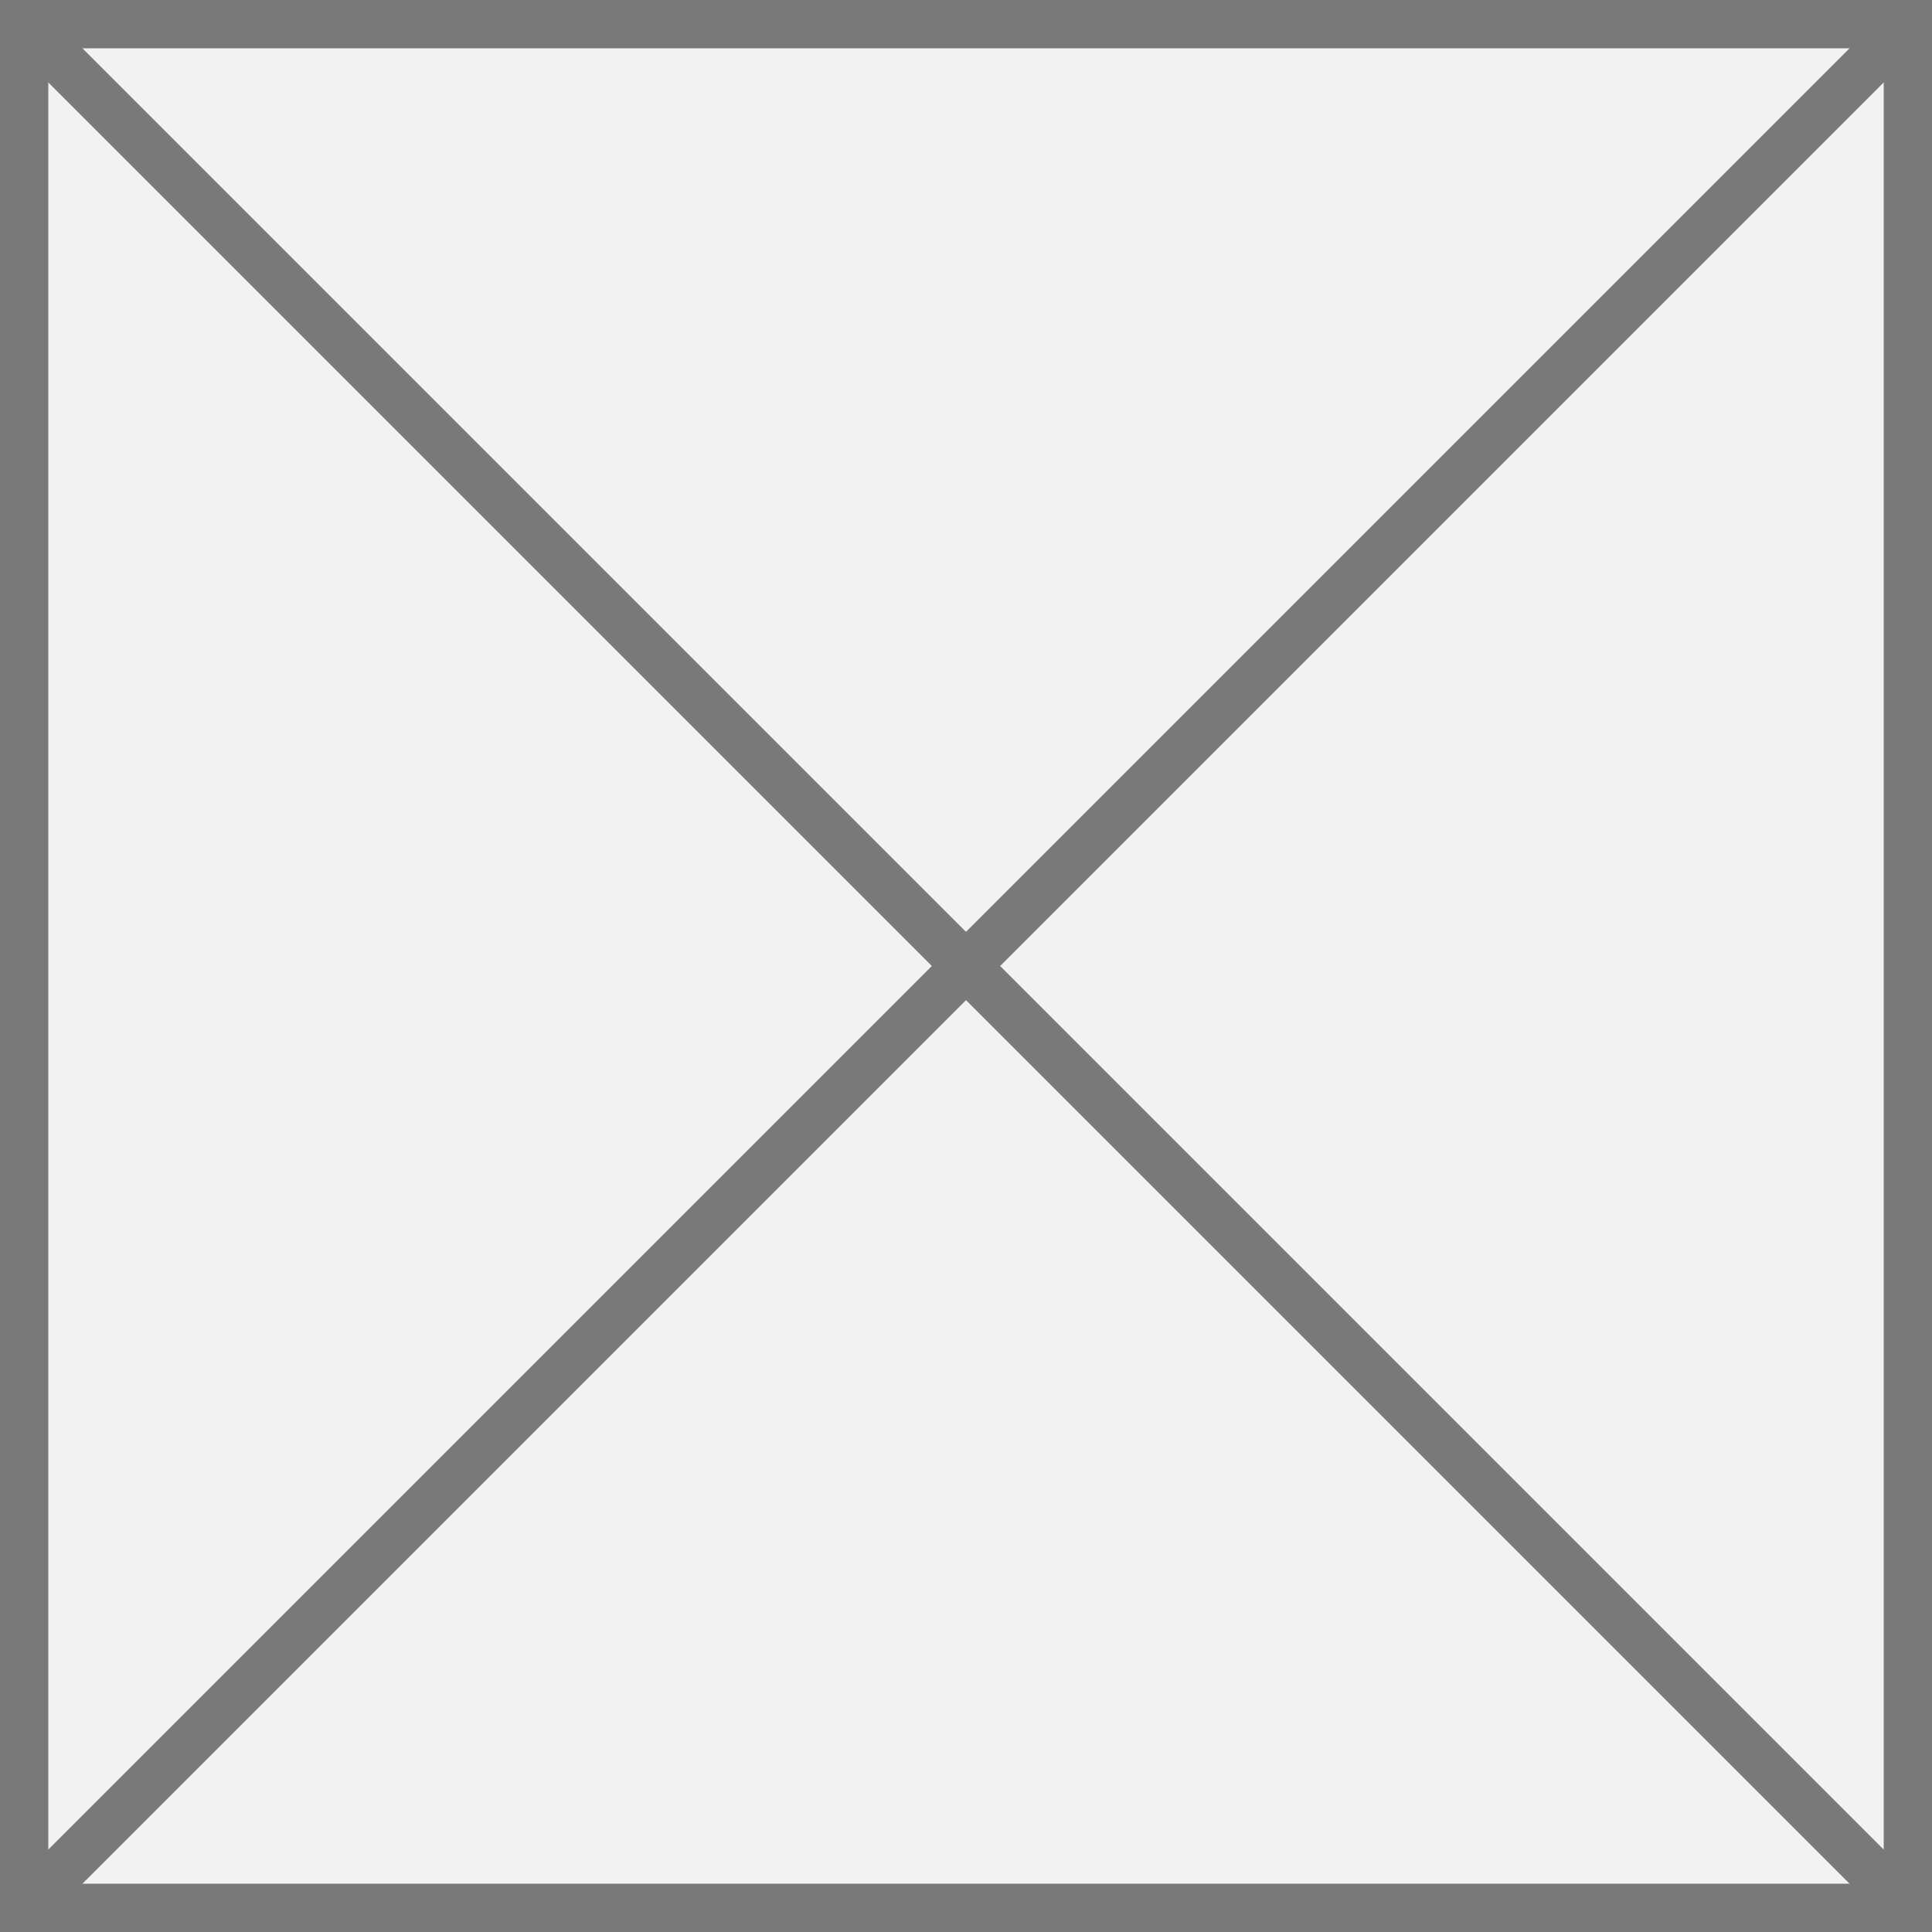
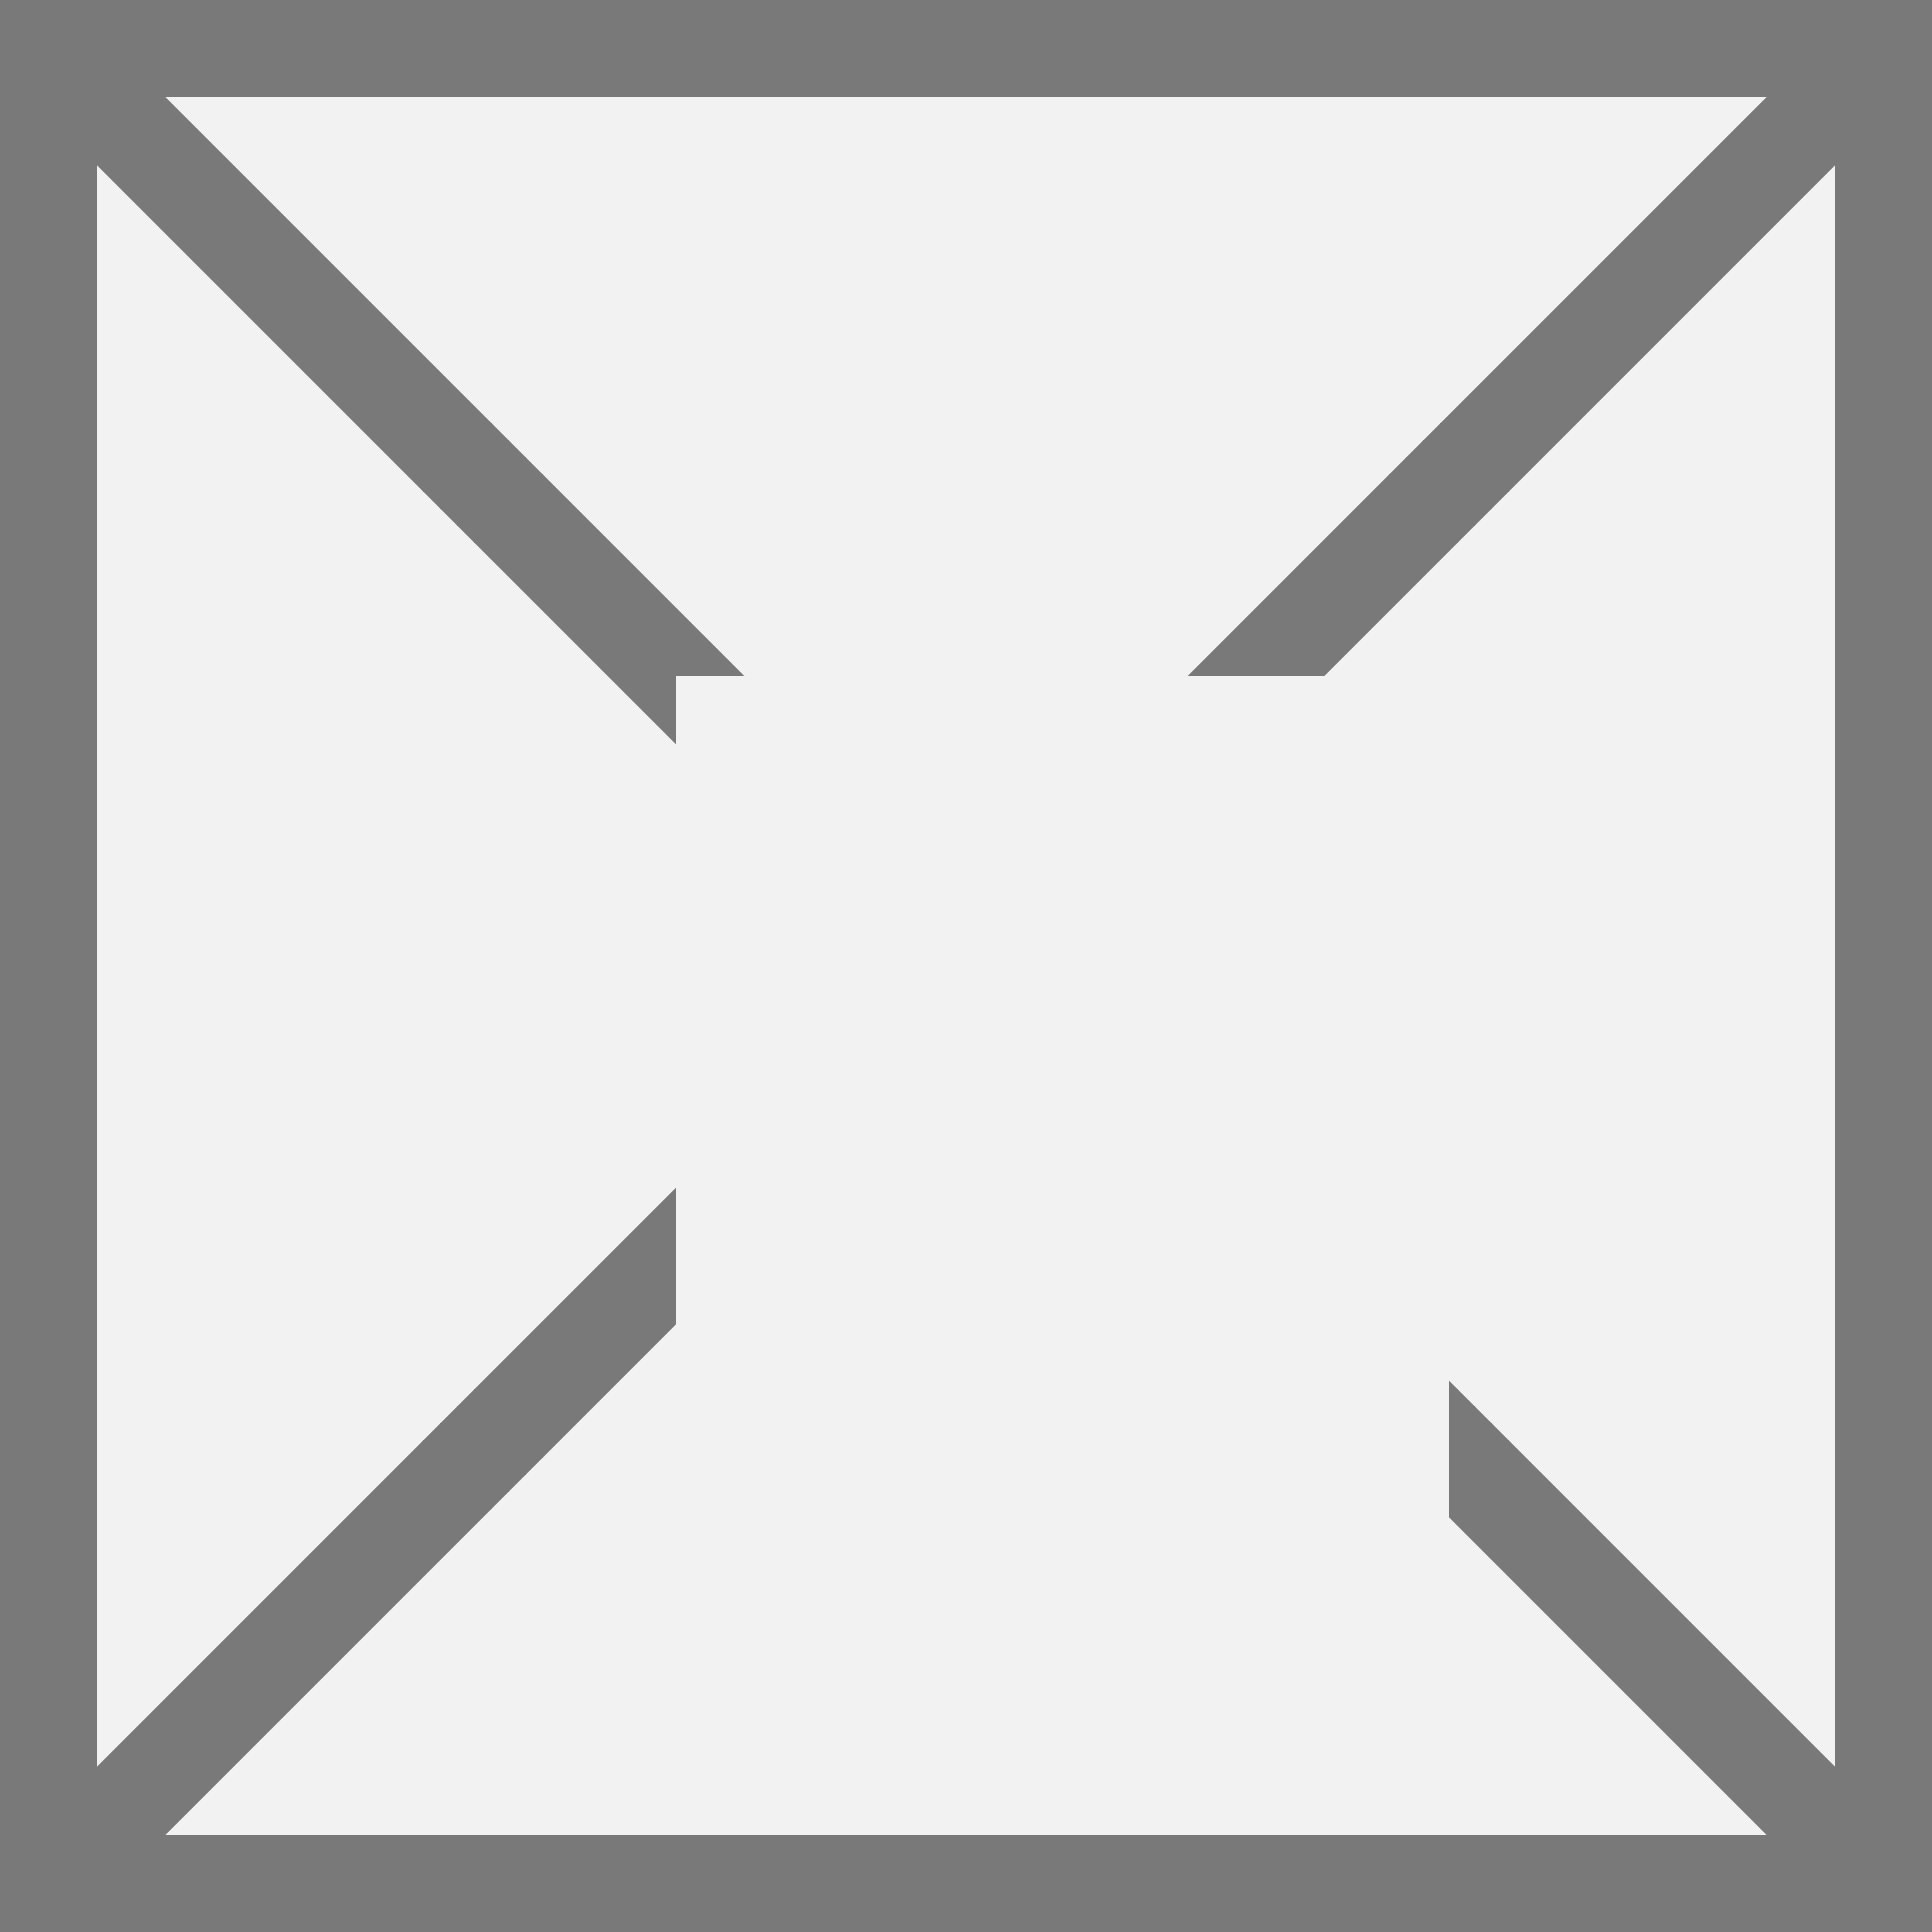
- <svg xmlns="http://www.w3.org/2000/svg" version="1.1" width="40px" height="40px">
-   <g transform="matrix(1 0 0 1 -70 -535 )">
-     <path d="M 70.5 535.5  L 109.5 535.5  L 109.5 574.5  L 70.5 574.5  L 70.5 535.5  Z " fill-rule="nonzero" fill="#f2f2f2" stroke="none" />
-     <path d="M 70.5 535.5  L 109.5 535.5  L 109.5 574.5  L 70.5 574.5  L 70.5 535.5  Z " stroke-width="1" stroke="#797979" fill="none" />
-     <path d="M 70.354 535.354  L 109.646 574.646  M 109.646 535.354  L 70.354 574.646  " stroke-width="1" stroke="#797979" fill="none" />
+ <svg xmlns="http://www.w3.org/2000/svg" version="1.1" width="20px" height="20px">
+   <defs>
+     <mask fill="white" id="clip602">
+       <path d="M 57 94  L 65 94  L 65 103  L 57 103  Z M 50 87  L 70 87  L 70 107  L 50 107  Z " fill-rule="evenodd" />
+     </mask>
+   </defs>
+   <g transform="matrix(1 0 0 1 -50 -87 )">
+     <path d="M 50.5 87.5  L 69.5 87.5  L 69.5 106.5  L 50.5 106.5  L 50.5 87.5  Z " fill-rule="nonzero" fill="#f2f2f2" stroke="none" />
+     <path d="M 50.5 87.5  L 69.5 87.5  L 69.5 106.5  L 50.5 106.5  L 50.5 87.5  Z " stroke-width="1" stroke="#797979" fill="none" />
+     <path d="M 50.354 87.354  L 69.646 106.646  M 69.646 87.354  L 50.354 106.646  " stroke-width="1" stroke="#797979" fill="none" mask="url(#clip602)" />
  </g>
</svg>
